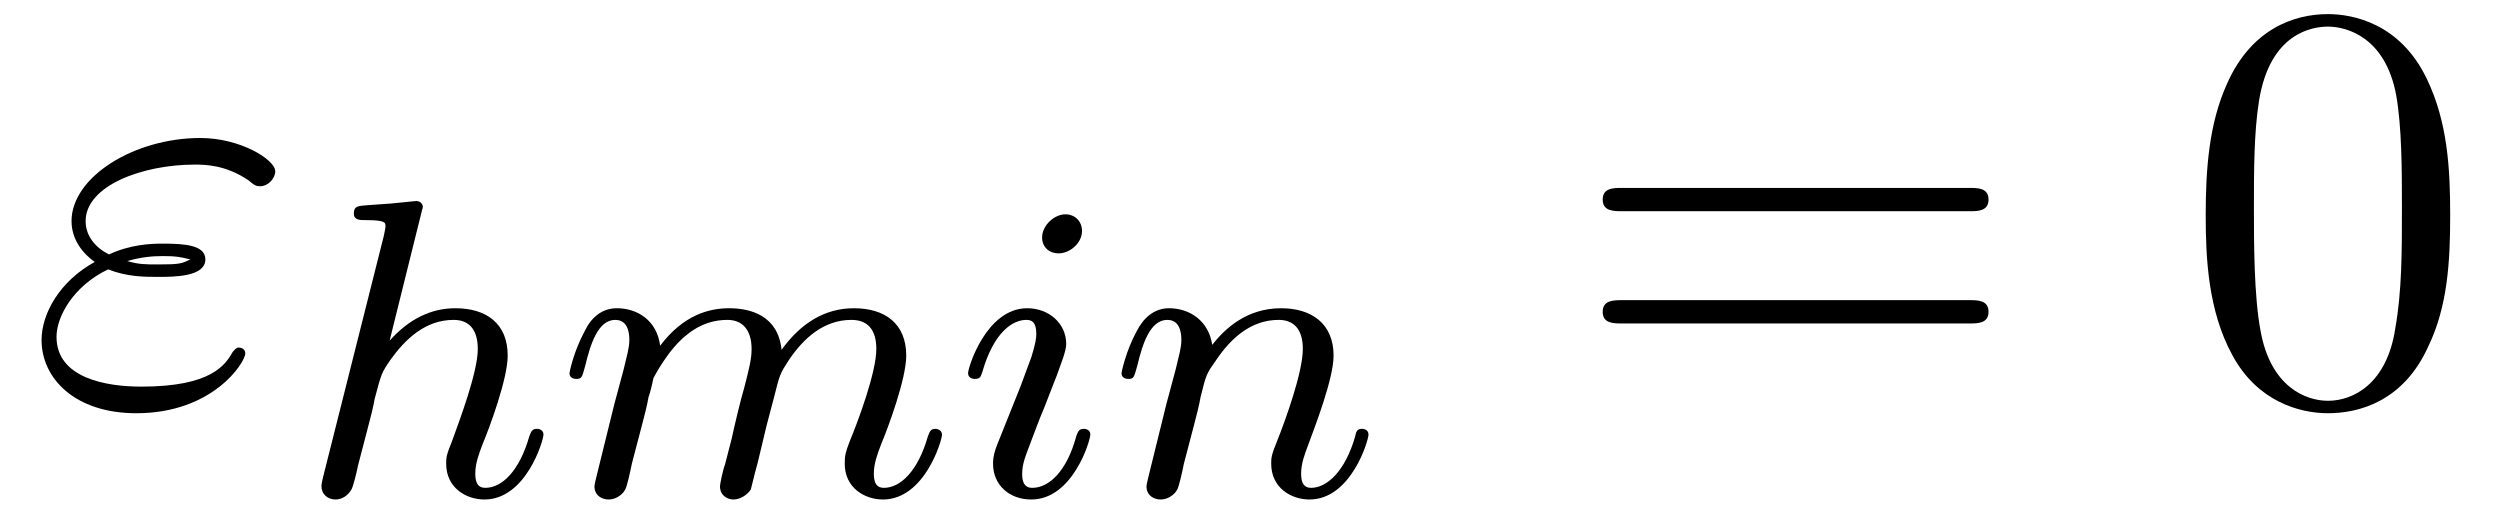
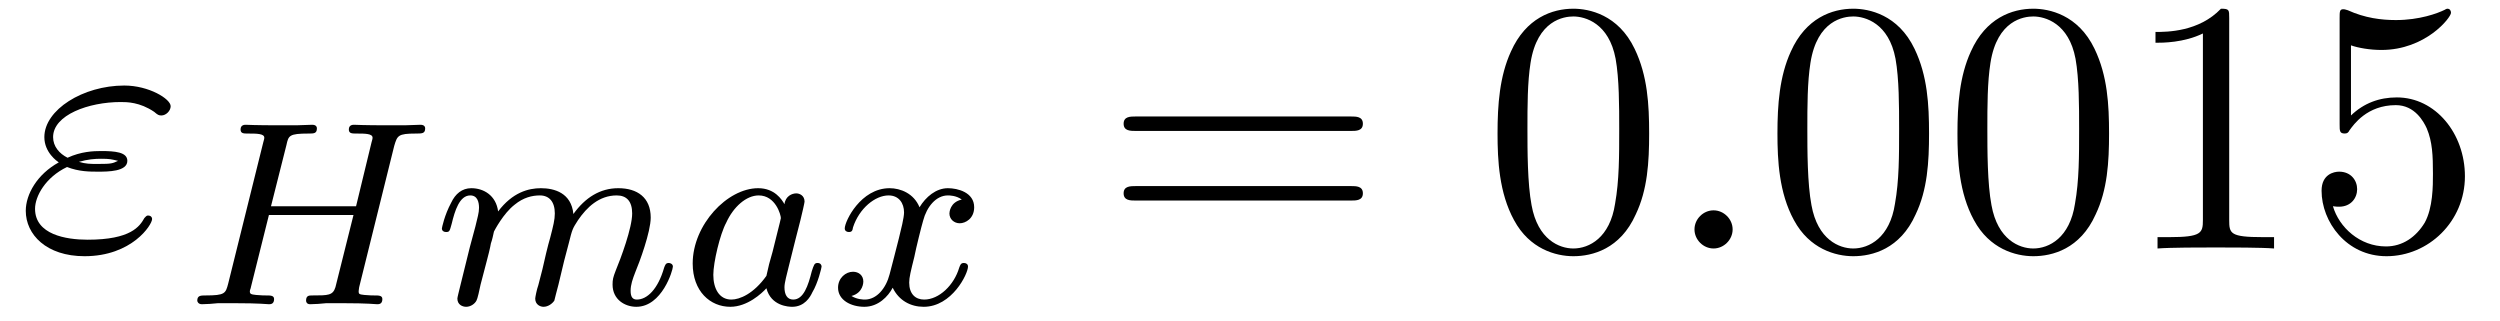
- <svg xmlns="http://www.w3.org/2000/svg" xmlns:xlink="http://www.w3.org/1999/xlink" viewBox="0 0 46.977 9.808" version="1.2">
+ <svg xmlns="http://www.w3.org/2000/svg" xmlns:xlink="http://www.w3.org/1999/xlink" viewBox="0 0 75.759 9.719" version="1.2">
  <defs>
    <g>
      <symbol overflow="visible" id="glyph0-0">
        <path style="stroke:none;" d="" />
      </symbol>
      <symbol overflow="visible" id="glyph0-1">
        <path style="stroke:none;" d="M 1.531 -2.469 C 1.891 -2.328 2.219 -2.328 2.469 -2.328 C 2.766 -2.328 3.359 -2.328 3.359 -2.656 C 3.359 -2.922 2.984 -2.953 2.562 -2.953 C 2.328 -2.953 1.953 -2.938 1.547 -2.75 C 1.297 -2.875 1.109 -3.094 1.109 -3.375 C 1.109 -4.047 2.188 -4.438 3.156 -4.438 C 3.344 -4.438 3.734 -4.438 4.172 -4.141 C 4.281 -4.047 4.312 -4.031 4.391 -4.031 C 4.531 -4.031 4.672 -4.172 4.672 -4.312 C 4.672 -4.531 4.016 -4.938 3.266 -4.938 C 2.016 -4.938 0.844 -4.203 0.844 -3.375 C 0.844 -2.906 1.234 -2.641 1.281 -2.609 C 0.625 -2.25 0.281 -1.641 0.281 -1.141 C 0.281 -0.422 0.906 0.234 2.062 0.234 C 3.5 0.234 4.109 -0.719 4.109 -0.891 C 4.109 -0.953 4.062 -1 3.984 -1 C 3.938 -1 3.906 -0.953 3.875 -0.922 C 3.734 -0.672 3.469 -0.266 2.156 -0.266 C 1.5 -0.266 0.562 -0.422 0.562 -1.203 C 0.562 -1.578 0.875 -2.156 1.531 -2.469 Z M 1.891 -2.625 C 2.156 -2.703 2.375 -2.719 2.562 -2.719 C 2.828 -2.719 2.875 -2.703 3.078 -2.656 C 2.906 -2.578 2.891 -2.562 2.469 -2.562 C 2.234 -2.562 2.109 -2.562 1.891 -2.625 Z M 1.891 -2.625 " />
      </symbol>
+       <symbol overflow="visible" id="glyph0-2">
+         <path style="stroke:none;" d="M 2.094 -0.578 C 2.094 -0.891 1.828 -1.156 1.516 -1.156 C 1.203 -1.156 0.938 -0.891 0.938 -0.578 C 0.938 -0.266 1.203 0 1.516 0 C 1.828 0 2.094 -0.266 2.094 -0.578 Z M 2.094 -0.578 " />
+       </symbol>
      <symbol overflow="visible" id="glyph1-0">
        <path style="stroke:none;" d="" />
      </symbol>
      <symbol overflow="visible" id="glyph1-1">
-         <path style="stroke:none;" d="M 2.328 -5.297 C 2.328 -5.312 2.359 -5.406 2.359 -5.422 C 2.359 -5.453 2.328 -5.531 2.234 -5.531 C 2.203 -5.531 1.953 -5.5 1.766 -5.484 L 1.328 -5.453 C 1.141 -5.438 1.062 -5.438 1.062 -5.297 C 1.062 -5.172 1.172 -5.172 1.281 -5.172 C 1.656 -5.172 1.656 -5.125 1.656 -5.062 C 1.656 -5.031 1.656 -5.016 1.625 -4.875 L 0.484 -0.344 C 0.453 -0.219 0.453 -0.172 0.453 -0.172 C 0.453 -0.031 0.562 0.078 0.719 0.078 C 0.844 0.078 0.953 0 1.016 -0.109 C 1.047 -0.156 1.109 -0.406 1.141 -0.562 L 1.328 -1.281 C 1.359 -1.391 1.438 -1.703 1.453 -1.812 C 1.578 -2.281 1.578 -2.297 1.75 -2.547 C 2.031 -2.938 2.406 -3.297 2.938 -3.297 C 3.219 -3.297 3.391 -3.125 3.391 -2.75 C 3.391 -2.312 3.047 -1.406 2.906 -1.016 C 2.797 -0.75 2.797 -0.703 2.797 -0.594 C 2.797 -0.141 3.172 0.078 3.516 0.078 C 4.297 0.078 4.625 -1.031 4.625 -1.141 C 4.625 -1.219 4.562 -1.25 4.5 -1.25 C 4.406 -1.25 4.391 -1.188 4.359 -1.109 C 4.172 -0.453 3.844 -0.141 3.531 -0.141 C 3.406 -0.141 3.344 -0.219 3.344 -0.406 C 3.344 -0.594 3.406 -0.766 3.484 -0.969 C 3.609 -1.266 3.953 -2.188 3.953 -2.625 C 3.953 -3.234 3.547 -3.516 2.969 -3.516 C 2.531 -3.516 2.109 -3.328 1.734 -2.906 Z M 2.328 -5.297 " />
+         <path style="stroke:none;" d="M 6.359 -4.797 C 6.453 -5.109 6.469 -5.172 7.016 -5.172 C 7.203 -5.172 7.297 -5.172 7.297 -5.328 C 7.297 -5.344 7.297 -5.438 7.156 -5.438 C 7.016 -5.438 6.828 -5.422 6.672 -5.422 L 6.172 -5.422 C 5.406 -5.422 5.203 -5.438 5.141 -5.438 C 5.109 -5.438 4.984 -5.438 4.984 -5.297 C 4.984 -5.172 5.078 -5.172 5.219 -5.172 C 5.469 -5.172 5.703 -5.172 5.703 -5.047 C 5.703 -5.016 5.703 -5.016 5.672 -4.906 L 5.203 -2.969 L 2.625 -2.969 L 3.094 -4.828 C 3.156 -5.109 3.172 -5.172 3.766 -5.172 C 3.922 -5.172 4.016 -5.172 4.016 -5.328 C 4.016 -5.344 4.016 -5.438 3.875 -5.438 C 3.734 -5.438 3.531 -5.422 3.391 -5.422 L 2.891 -5.422 C 2.125 -5.422 1.906 -5.438 1.859 -5.438 C 1.828 -5.438 1.703 -5.438 1.703 -5.297 C 1.703 -5.172 1.797 -5.172 1.922 -5.172 C 2.188 -5.172 2.422 -5.172 2.422 -5.047 C 2.422 -5.016 2.422 -5.016 2.391 -4.906 L 1.328 -0.625 C 1.25 -0.328 1.234 -0.266 0.641 -0.266 C 0.5 -0.266 0.391 -0.266 0.391 -0.109 C 0.391 -0.078 0.422 0 0.531 0 C 0.672 0 0.875 -0.016 1.016 -0.031 L 1.531 -0.031 C 2.297 -0.031 2.5 0 2.562 0 C 2.609 0 2.719 0 2.719 -0.156 C 2.719 -0.266 2.609 -0.266 2.484 -0.266 C 2.453 -0.266 2.312 -0.266 2.172 -0.281 C 2.016 -0.297 1.984 -0.312 1.984 -0.391 C 1.984 -0.438 2.016 -0.484 2.016 -0.516 L 2.562 -2.703 L 5.125 -2.703 C 4.891 -1.766 4.578 -0.516 4.578 -0.516 C 4.5 -0.266 4.359 -0.266 3.875 -0.266 C 3.781 -0.266 3.688 -0.266 3.688 -0.109 C 3.688 -0.078 3.703 0 3.812 0 C 3.953 0 4.156 -0.016 4.297 -0.031 L 4.812 -0.031 C 5.578 -0.031 5.781 0 5.844 0 C 5.891 0 6 0 6 -0.156 C 6 -0.266 5.891 -0.266 5.766 -0.266 C 5.734 -0.266 5.594 -0.266 5.453 -0.281 C 5.297 -0.297 5.281 -0.312 5.281 -0.391 C 5.281 -0.438 5.297 -0.484 5.297 -0.516 Z M 6.359 -4.797 " />
      </symbol>
      <symbol overflow="visible" id="glyph1-2">
        <path style="stroke:none;" d="M 1.594 -1.312 C 1.625 -1.422 1.703 -1.734 1.719 -1.844 C 1.75 -1.922 1.797 -2.125 1.812 -2.203 C 1.828 -2.234 2.094 -2.75 2.438 -3.016 C 2.703 -3.234 2.969 -3.297 3.203 -3.297 C 3.484 -3.297 3.656 -3.109 3.656 -2.75 C 3.656 -2.562 3.609 -2.375 3.516 -2.016 C 3.453 -1.812 3.328 -1.281 3.281 -1.062 L 3.156 -0.578 C 3.109 -0.453 3.062 -0.203 3.062 -0.172 C 3.062 0.016 3.219 0.078 3.312 0.078 C 3.453 0.078 3.578 -0.016 3.641 -0.109 C 3.656 -0.156 3.719 -0.438 3.766 -0.594 L 3.938 -1.312 C 3.969 -1.422 4.047 -1.734 4.078 -1.844 C 4.188 -2.281 4.188 -2.281 4.359 -2.547 C 4.625 -2.938 5 -3.297 5.531 -3.297 C 5.828 -3.297 6 -3.125 6 -2.75 C 6 -2.312 5.656 -1.391 5.5 -1.016 C 5.422 -0.812 5.406 -0.75 5.406 -0.594 C 5.406 -0.141 5.781 0.078 6.125 0.078 C 6.906 0.078 7.234 -1.031 7.234 -1.141 C 7.234 -1.219 7.156 -1.25 7.109 -1.25 C 7.016 -1.25 7 -1.188 6.969 -1.109 C 6.781 -0.453 6.453 -0.141 6.141 -0.141 C 6.016 -0.141 5.953 -0.219 5.953 -0.406 C 5.953 -0.594 6.016 -0.766 6.094 -0.969 C 6.219 -1.266 6.562 -2.188 6.562 -2.625 C 6.562 -3.234 6.156 -3.516 5.578 -3.516 C 5.031 -3.516 4.578 -3.234 4.219 -2.734 C 4.156 -3.375 3.641 -3.516 3.234 -3.516 C 2.859 -3.516 2.375 -3.391 1.938 -2.812 C 1.875 -3.297 1.5 -3.516 1.125 -3.516 C 0.844 -3.516 0.641 -3.344 0.516 -3.078 C 0.312 -2.703 0.234 -2.312 0.234 -2.297 C 0.234 -2.219 0.297 -2.188 0.359 -2.188 C 0.469 -2.188 0.469 -2.219 0.531 -2.438 C 0.625 -2.828 0.766 -3.297 1.094 -3.297 C 1.312 -3.297 1.359 -3.094 1.359 -2.922 C 1.359 -2.766 1.312 -2.625 1.25 -2.359 C 1.234 -2.297 1.109 -1.828 1.078 -1.719 L 0.781 -0.516 C 0.75 -0.391 0.703 -0.203 0.703 -0.172 C 0.703 0.016 0.859 0.078 0.969 0.078 C 1.109 0.078 1.234 -0.016 1.281 -0.109 C 1.312 -0.156 1.375 -0.438 1.406 -0.594 Z M 1.594 -1.312 " />
      </symbol>
      <symbol overflow="visible" id="glyph1-3">
-         <path style="stroke:none;" d="M 2.375 -4.969 C 2.375 -5.141 2.25 -5.281 2.062 -5.281 C 1.859 -5.281 1.625 -5.078 1.625 -4.844 C 1.625 -4.672 1.75 -4.547 1.938 -4.547 C 2.141 -4.547 2.375 -4.734 2.375 -4.969 Z M 1.219 -2.047 L 0.781 -0.953 C 0.734 -0.828 0.703 -0.734 0.703 -0.594 C 0.703 -0.203 1 0.078 1.422 0.078 C 2.203 0.078 2.531 -1.031 2.531 -1.141 C 2.531 -1.219 2.469 -1.25 2.406 -1.25 C 2.312 -1.25 2.297 -1.188 2.266 -1.109 C 2.094 -0.469 1.766 -0.141 1.438 -0.141 C 1.344 -0.141 1.25 -0.188 1.25 -0.391 C 1.25 -0.594 1.312 -0.734 1.406 -0.984 C 1.484 -1.188 1.562 -1.406 1.656 -1.625 L 1.906 -2.266 C 1.969 -2.453 2.078 -2.703 2.078 -2.844 C 2.078 -3.234 1.75 -3.516 1.344 -3.516 C 0.578 -3.516 0.234 -2.406 0.234 -2.297 C 0.234 -2.219 0.297 -2.188 0.359 -2.188 C 0.469 -2.188 0.469 -2.234 0.5 -2.312 C 0.719 -3.078 1.078 -3.297 1.328 -3.297 C 1.438 -3.297 1.516 -3.25 1.516 -3.031 C 1.516 -2.953 1.5 -2.844 1.422 -2.594 Z M 1.219 -2.047 " />
+         <path style="stroke:none;" d="M 3.125 -3.031 C 3.047 -3.172 2.828 -3.516 2.328 -3.516 C 1.391 -3.516 0.344 -2.406 0.344 -1.234 C 0.344 -0.391 0.875 0.078 1.484 0.078 C 2 0.078 2.438 -0.328 2.578 -0.484 C 2.719 0.062 3.266 0.078 3.359 0.078 C 3.734 0.078 3.906 -0.219 3.969 -0.359 C 4.141 -0.641 4.25 -1.109 4.25 -1.141 C 4.25 -1.188 4.219 -1.25 4.125 -1.25 C 4.031 -1.25 4.016 -1.188 3.953 -1 C 3.844 -0.562 3.703 -0.141 3.391 -0.141 C 3.203 -0.141 3.125 -0.297 3.125 -0.516 C 3.125 -0.656 3.203 -0.922 3.25 -1.125 C 3.297 -1.328 3.422 -1.797 3.453 -1.938 L 3.609 -2.547 C 3.656 -2.734 3.734 -3.078 3.734 -3.109 C 3.734 -3.297 3.578 -3.359 3.484 -3.359 C 3.359 -3.359 3.156 -3.281 3.125 -3.031 Z M 2.578 -0.859 C 2.188 -0.312 1.766 -0.141 1.516 -0.141 C 1.141 -0.141 0.969 -0.484 0.969 -0.891 C 0.969 -1.266 1.172 -2.125 1.359 -2.469 C 1.578 -2.953 1.969 -3.297 2.344 -3.297 C 2.859 -3.297 3.016 -2.703 3.016 -2.609 C 3.016 -2.578 2.812 -1.797 2.766 -1.594 C 2.656 -1.219 2.656 -1.203 2.578 -0.859 Z M 2.578 -0.859 " />
      </symbol>
      <symbol overflow="visible" id="glyph1-4">
-         <path style="stroke:none;" d="M 1.594 -1.312 C 1.625 -1.422 1.703 -1.734 1.719 -1.844 C 1.828 -2.281 1.828 -2.281 2.016 -2.547 C 2.281 -2.938 2.656 -3.297 3.188 -3.297 C 3.469 -3.297 3.641 -3.125 3.641 -2.75 C 3.641 -2.312 3.312 -1.406 3.156 -1.016 C 3.047 -0.75 3.047 -0.703 3.047 -0.594 C 3.047 -0.141 3.422 0.078 3.766 0.078 C 4.547 0.078 4.875 -1.031 4.875 -1.141 C 4.875 -1.219 4.812 -1.25 4.75 -1.25 C 4.656 -1.25 4.641 -1.188 4.625 -1.109 C 4.438 -0.453 4.094 -0.141 3.797 -0.141 C 3.672 -0.141 3.609 -0.219 3.609 -0.406 C 3.609 -0.594 3.672 -0.766 3.75 -0.969 C 3.859 -1.266 4.219 -2.188 4.219 -2.625 C 4.219 -3.234 3.797 -3.516 3.234 -3.516 C 2.578 -3.516 2.172 -3.125 1.938 -2.828 C 1.875 -3.266 1.531 -3.516 1.125 -3.516 C 0.844 -3.516 0.641 -3.328 0.516 -3.078 C 0.312 -2.703 0.234 -2.312 0.234 -2.297 C 0.234 -2.219 0.297 -2.188 0.359 -2.188 C 0.469 -2.188 0.469 -2.219 0.531 -2.438 C 0.625 -2.828 0.766 -3.297 1.094 -3.297 C 1.312 -3.297 1.359 -3.094 1.359 -2.922 C 1.359 -2.766 1.312 -2.625 1.25 -2.359 C 1.234 -2.297 1.109 -1.828 1.078 -1.719 L 0.781 -0.516 C 0.75 -0.391 0.703 -0.203 0.703 -0.172 C 0.703 0.016 0.859 0.078 0.969 0.078 C 1.109 0.078 1.234 -0.016 1.281 -0.109 C 1.312 -0.156 1.375 -0.438 1.406 -0.594 Z M 1.594 -1.312 " />
+         <path style="stroke:none;" d="M 4 -3.172 C 3.641 -3.094 3.625 -2.781 3.625 -2.75 C 3.625 -2.578 3.766 -2.453 3.938 -2.453 C 4.109 -2.453 4.375 -2.594 4.375 -2.938 C 4.375 -3.391 3.875 -3.516 3.578 -3.516 C 3.219 -3.516 2.906 -3.25 2.719 -2.938 C 2.547 -3.359 2.141 -3.516 1.812 -3.516 C 0.938 -3.516 0.453 -2.516 0.453 -2.297 C 0.453 -2.219 0.516 -2.188 0.578 -2.188 C 0.672 -2.188 0.688 -2.234 0.703 -2.328 C 0.891 -2.906 1.375 -3.297 1.781 -3.297 C 2.094 -3.297 2.25 -3.062 2.25 -2.781 C 2.25 -2.625 2.156 -2.25 2.094 -2 C 2.031 -1.766 1.859 -1.062 1.812 -0.906 C 1.703 -0.484 1.422 -0.141 1.062 -0.141 C 1.031 -0.141 0.828 -0.141 0.656 -0.25 C 1.016 -0.344 1.016 -0.672 1.016 -0.688 C 1.016 -0.875 0.875 -0.984 0.703 -0.984 C 0.484 -0.984 0.25 -0.797 0.25 -0.5 C 0.25 -0.125 0.641 0.078 1.047 0.078 C 1.469 0.078 1.766 -0.234 1.906 -0.5 C 2.094 -0.109 2.453 0.078 2.844 0.078 C 3.703 0.078 4.188 -0.922 4.188 -1.141 C 4.188 -1.219 4.125 -1.25 4.062 -1.25 C 3.969 -1.25 3.953 -1.188 3.922 -1.109 C 3.766 -0.578 3.312 -0.141 2.859 -0.141 C 2.594 -0.141 2.406 -0.312 2.406 -0.656 C 2.406 -0.812 2.453 -1 2.562 -1.438 C 2.609 -1.688 2.781 -2.375 2.828 -2.531 C 2.938 -2.953 3.219 -3.297 3.578 -3.297 C 3.625 -3.297 3.828 -3.297 4 -3.172 Z M 4 -3.172 " />
      </symbol>
      <symbol overflow="visible" id="glyph2-0">
        <path style="stroke:none;" d="" />
      </symbol>
      <symbol overflow="visible" id="glyph2-1">
        <path style="stroke:none;" d="M 7.5 -3.562 C 7.656 -3.562 7.859 -3.562 7.859 -3.781 C 7.859 -4 7.656 -4 7.5 -4 L 0.969 -4 C 0.812 -4 0.609 -4 0.609 -3.781 C 0.609 -3.562 0.812 -3.562 0.984 -3.562 Z M 7.5 -1.453 C 7.656 -1.453 7.859 -1.453 7.859 -1.672 C 7.859 -1.891 7.656 -1.891 7.5 -1.891 L 0.984 -1.891 C 0.812 -1.891 0.609 -1.891 0.609 -1.672 C 0.609 -1.453 0.812 -1.453 0.969 -1.453 Z M 7.5 -1.453 " />
      </symbol>
      <symbol overflow="visible" id="glyph2-2">
        <path style="stroke:none;" d="M 5.016 -3.484 C 5.016 -4.359 4.969 -5.234 4.578 -6.047 C 4.078 -7.094 3.188 -7.266 2.719 -7.266 C 2.078 -7.266 1.281 -6.984 0.828 -5.969 C 0.484 -5.219 0.422 -4.359 0.422 -3.484 C 0.422 -2.672 0.469 -1.688 0.922 -0.859 C 1.391 0.016 2.188 0.234 2.719 0.234 C 3.297 0.234 4.141 0.016 4.609 -1.031 C 4.969 -1.781 5.016 -2.625 5.016 -3.484 Z M 2.719 0 C 2.297 0 1.641 -0.266 1.453 -1.312 C 1.328 -1.969 1.328 -2.984 1.328 -3.625 C 1.328 -4.312 1.328 -5.031 1.422 -5.625 C 1.625 -6.922 2.438 -7.031 2.719 -7.031 C 3.078 -7.031 3.797 -6.828 4 -5.75 C 4.109 -5.141 4.109 -4.312 4.109 -3.625 C 4.109 -2.797 4.109 -2.062 3.984 -1.359 C 3.828 -0.328 3.203 0 2.719 0 Z M 2.719 0 " />
      </symbol>
+       <symbol overflow="visible" id="glyph2-3">
+         <path style="stroke:none;" d="M 3.203 -6.984 C 3.203 -7.234 3.203 -7.266 2.953 -7.266 C 2.281 -6.562 1.312 -6.562 0.969 -6.562 L 0.969 -6.234 C 1.188 -6.234 1.828 -6.234 2.406 -6.516 L 2.406 -0.859 C 2.406 -0.469 2.359 -0.344 1.391 -0.344 L 1.031 -0.344 L 1.031 0 C 1.422 -0.031 2.359 -0.031 2.797 -0.031 C 3.234 -0.031 4.188 -0.031 4.562 0 L 4.562 -0.344 L 4.219 -0.344 C 3.234 -0.344 3.203 -0.453 3.203 -0.859 Z M 3.203 -6.984 " />
+       </symbol>
+       <symbol overflow="visible" id="glyph2-4">
+         <path style="stroke:none;" d="M 4.891 -2.188 C 4.891 -3.484 4 -4.578 2.828 -4.578 C 2.297 -4.578 1.828 -4.406 1.438 -4.031 L 1.438 -6.156 C 1.656 -6.078 2.016 -6.016 2.359 -6.016 C 3.703 -6.016 4.469 -7 4.469 -7.141 C 4.469 -7.203 4.438 -7.266 4.359 -7.266 C 4.359 -7.266 4.328 -7.266 4.281 -7.234 C 4.062 -7.125 3.516 -6.922 2.797 -6.922 C 2.359 -6.922 1.859 -6.984 1.344 -7.219 C 1.25 -7.25 1.234 -7.25 1.203 -7.25 C 1.094 -7.25 1.094 -7.172 1.094 -6.984 L 1.094 -3.766 C 1.094 -3.562 1.094 -3.484 1.25 -3.484 C 1.328 -3.484 1.359 -3.516 1.391 -3.578 C 1.516 -3.75 1.922 -4.344 2.797 -4.344 C 3.375 -4.344 3.641 -3.844 3.734 -3.641 C 3.906 -3.234 3.922 -2.812 3.922 -2.266 C 3.922 -1.891 3.922 -1.234 3.672 -0.781 C 3.406 -0.344 3 -0.062 2.5 -0.062 C 1.703 -0.062 1.078 -0.641 0.891 -1.281 C 0.922 -1.281 0.953 -1.266 1.078 -1.266 C 1.438 -1.266 1.625 -1.531 1.625 -1.797 C 1.625 -2.062 1.438 -2.328 1.078 -2.328 C 0.922 -2.328 0.547 -2.25 0.547 -1.75 C 0.547 -0.812 1.297 0.234 2.516 0.234 C 3.781 0.234 4.891 -0.812 4.891 -2.188 Z M 4.891 -2.188 " />
+       </symbol>
    </g>
    <clipPath id="clip1">
-       <path d="M 6 3 L 26 3 L 26 9.809 L 6 9.809 Z M 6 3 " />
+       <path d="M 5 3 L 13 3 L 13 9.719 L 5 9.719 Z M 5 3 " />
    </clipPath>
    <clipPath id="clip2">
-       <path d="M 41 0 L 46.977 0 L 46.977 8 L 41 8 Z M 41 0 " />
+       <path d="M 13 5 L 30 5 L 30 9.719 L 13 9.719 Z M 13 5 " />
    </clipPath>
  </defs>
  <g id="surface1">
    <g style="fill:rgb(0%,0%,0%);fill-opacity:1;">
-       <use xlink:href="#glyph0-1" x="0.5" y="7.531" />
+       <use xlink:href="#glyph0-1" x="0.5" y="7.53" />
    </g>
    <g clip-path="url(#clip1)" clip-rule="nonzero">
      <g style="fill:rgb(0%,0%,0%);fill-opacity:1;">
-         <use xlink:href="#glyph1-1" x="5.587" y="9.308" />
-         <use xlink:href="#glyph1-2" x="10.467" y="9.308" />
-         <use xlink:href="#glyph1-3" x="17.957" y="9.308" />
-         <use xlink:href="#glyph1-4" x="20.84" y="9.308" />
+         <use xlink:href="#glyph1-1" x="5.587" y="9.219" />
+       </g>
+     </g>
+     <g clip-path="url(#clip2)" clip-rule="nonzero">
+       <g style="fill:rgb(0%,0%,0%);fill-opacity:1;">
+         <use xlink:href="#glyph1-2" x="13.157" y="9.219" />
+         <use xlink:href="#glyph1-3" x="20.647" y="9.219" />
+         <use xlink:href="#glyph1-4" x="25.146" y="9.219" />
      </g>
    </g>
    <g style="fill:rgb(0%,0%,0%);fill-opacity:1;">
-       <use xlink:href="#glyph2-1" x="29.507" y="7.531" />
+       <use xlink:href="#glyph2-1" x="33.441" y="7.53" />
    </g>
-     <g clip-path="url(#clip2)" clip-rule="nonzero">
-       <g style="fill:rgb(0%,0%,0%);fill-opacity:1;">
-         <use xlink:href="#glyph2-2" x="41.025" y="7.531" />
-       </g>
+     <g style="fill:rgb(0%,0%,0%);fill-opacity:1;">
+       <use xlink:href="#glyph2-2" x="44.959" y="7.53" />
+     </g>
+     <g style="fill:rgb(0%,0%,0%);fill-opacity:1;">
+       <use xlink:href="#glyph0-2" x="50.411" y="7.53" />
+     </g>
+     <g style="fill:rgb(0%,0%,0%);fill-opacity:1;">
+       <use xlink:href="#glyph2-2" x="53.441" y="7.53" />
+       <use xlink:href="#glyph2-2" x="58.896" y="7.53" />
+       <use xlink:href="#glyph2-3" x="64.35" y="7.53" />
+       <use xlink:href="#glyph2-4" x="69.805" y="7.53" />
    </g>
  </g>
</svg>
